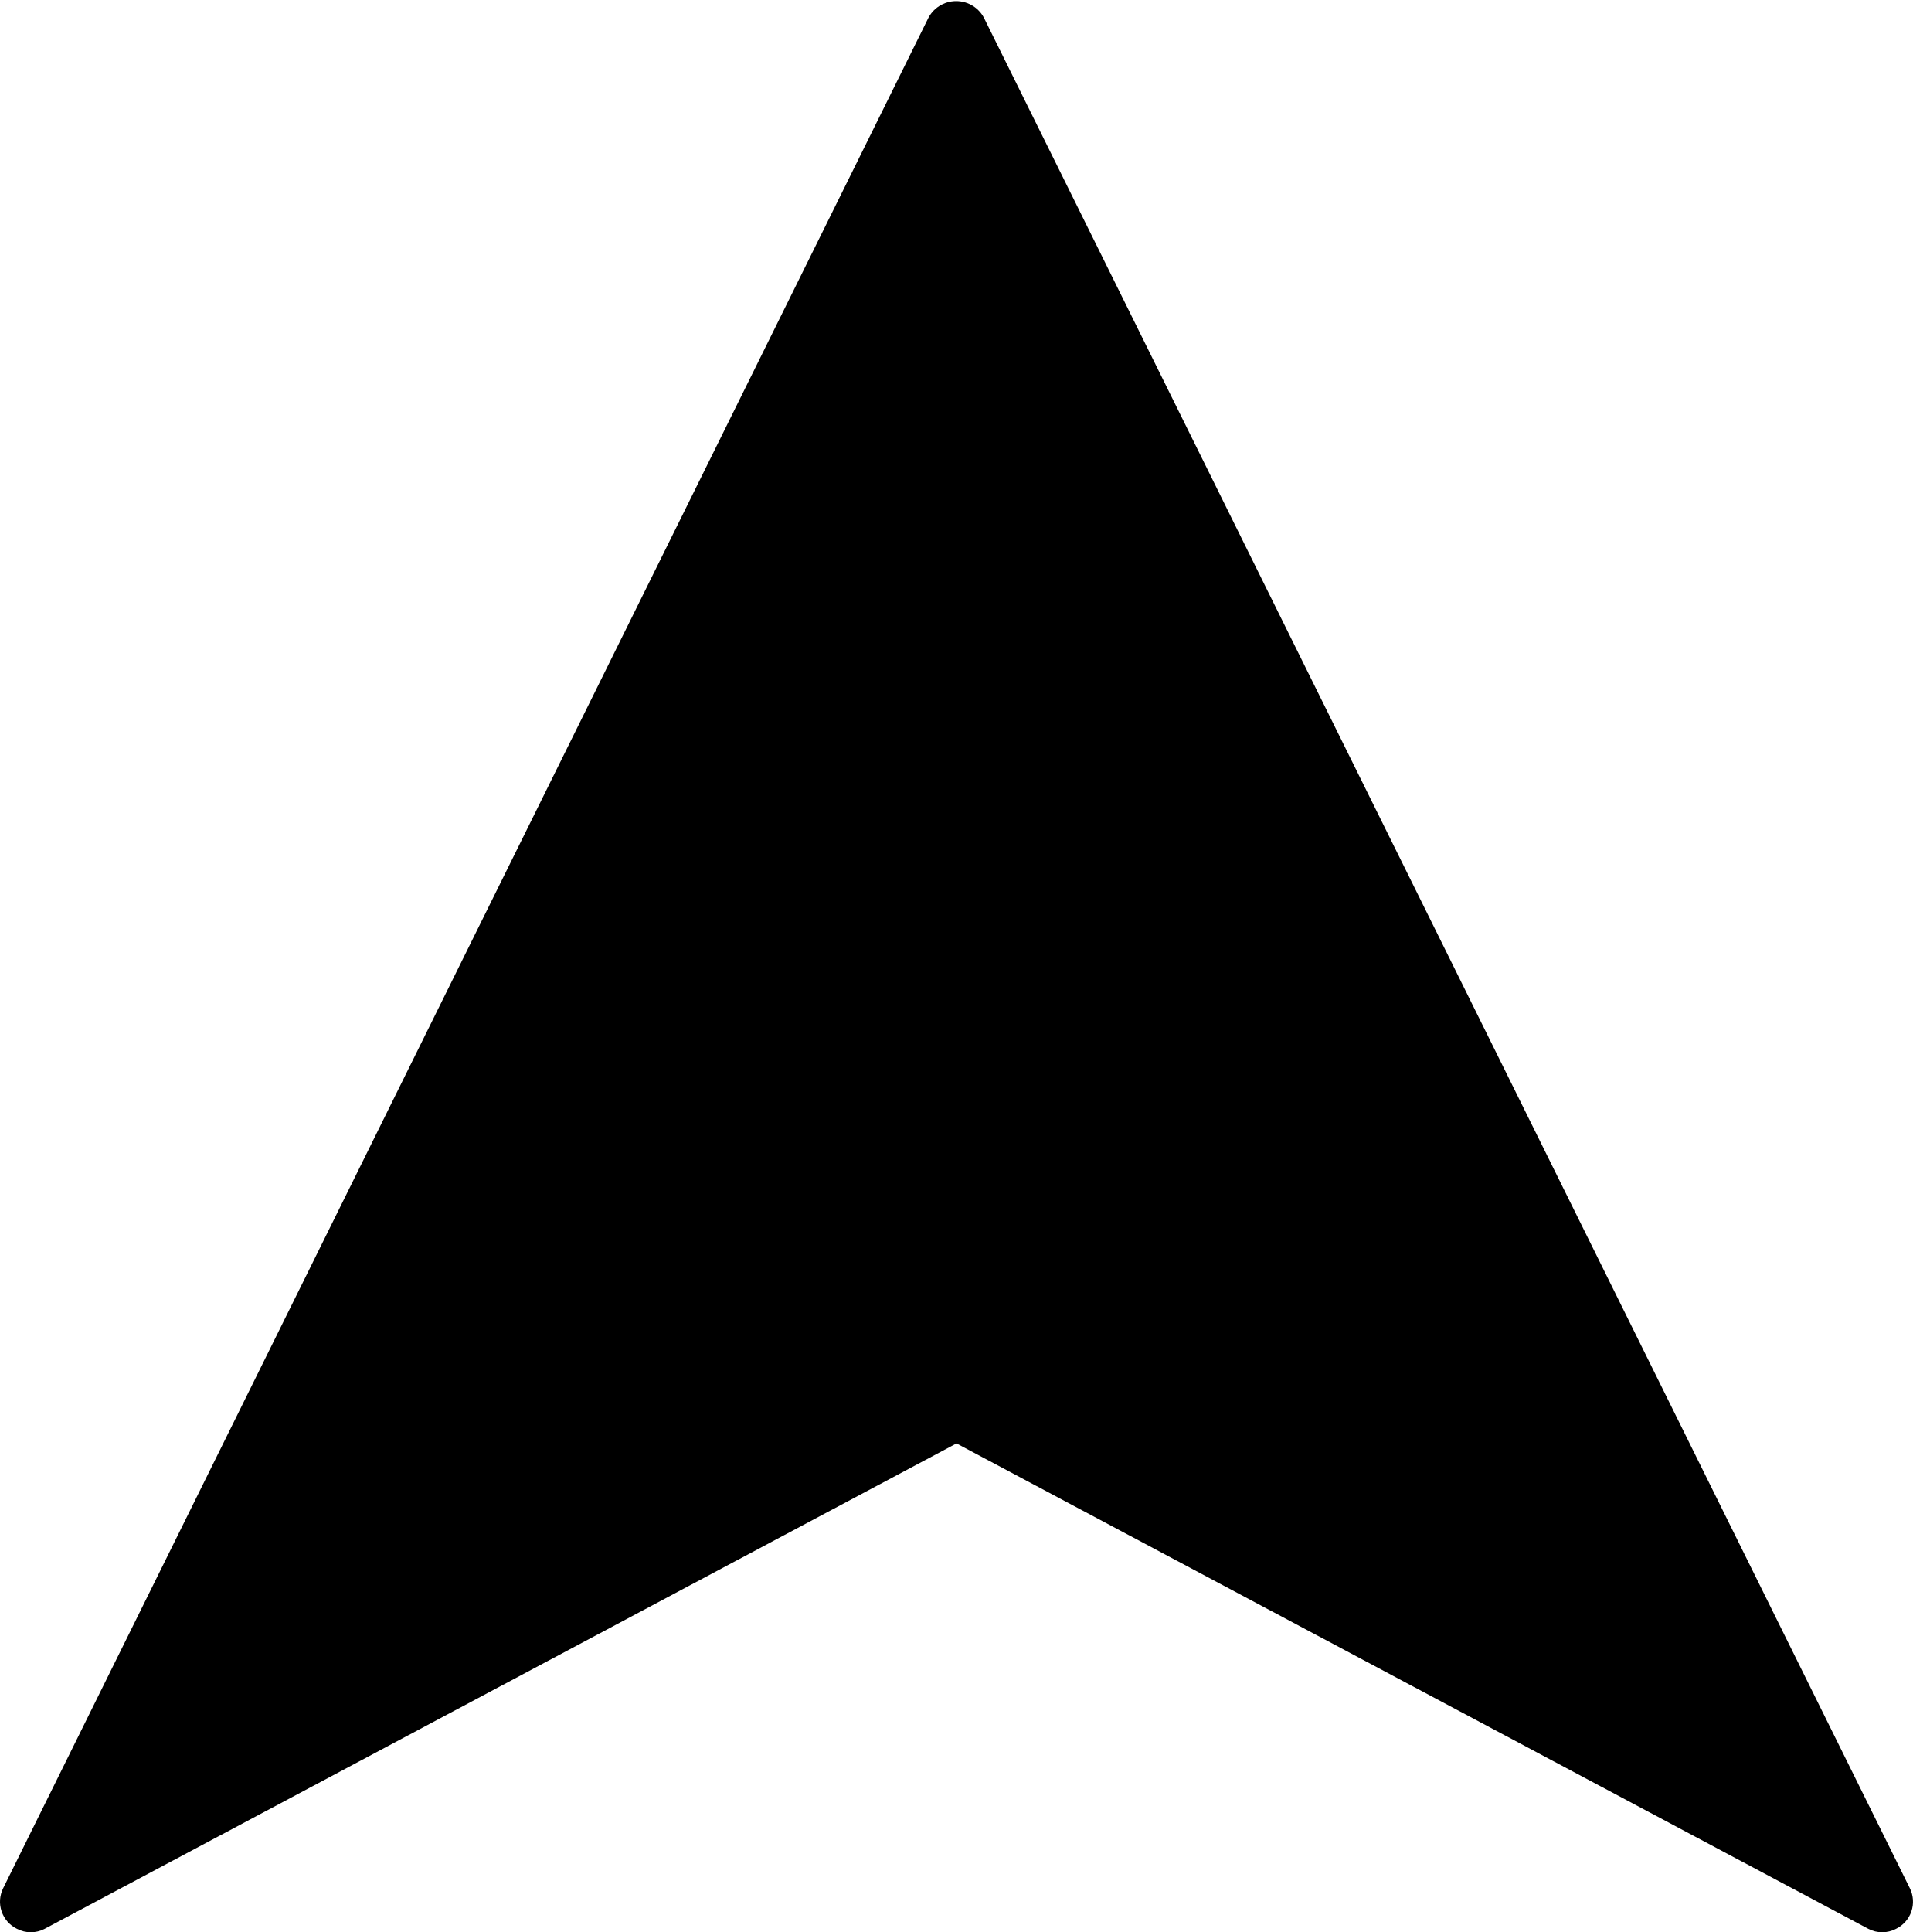
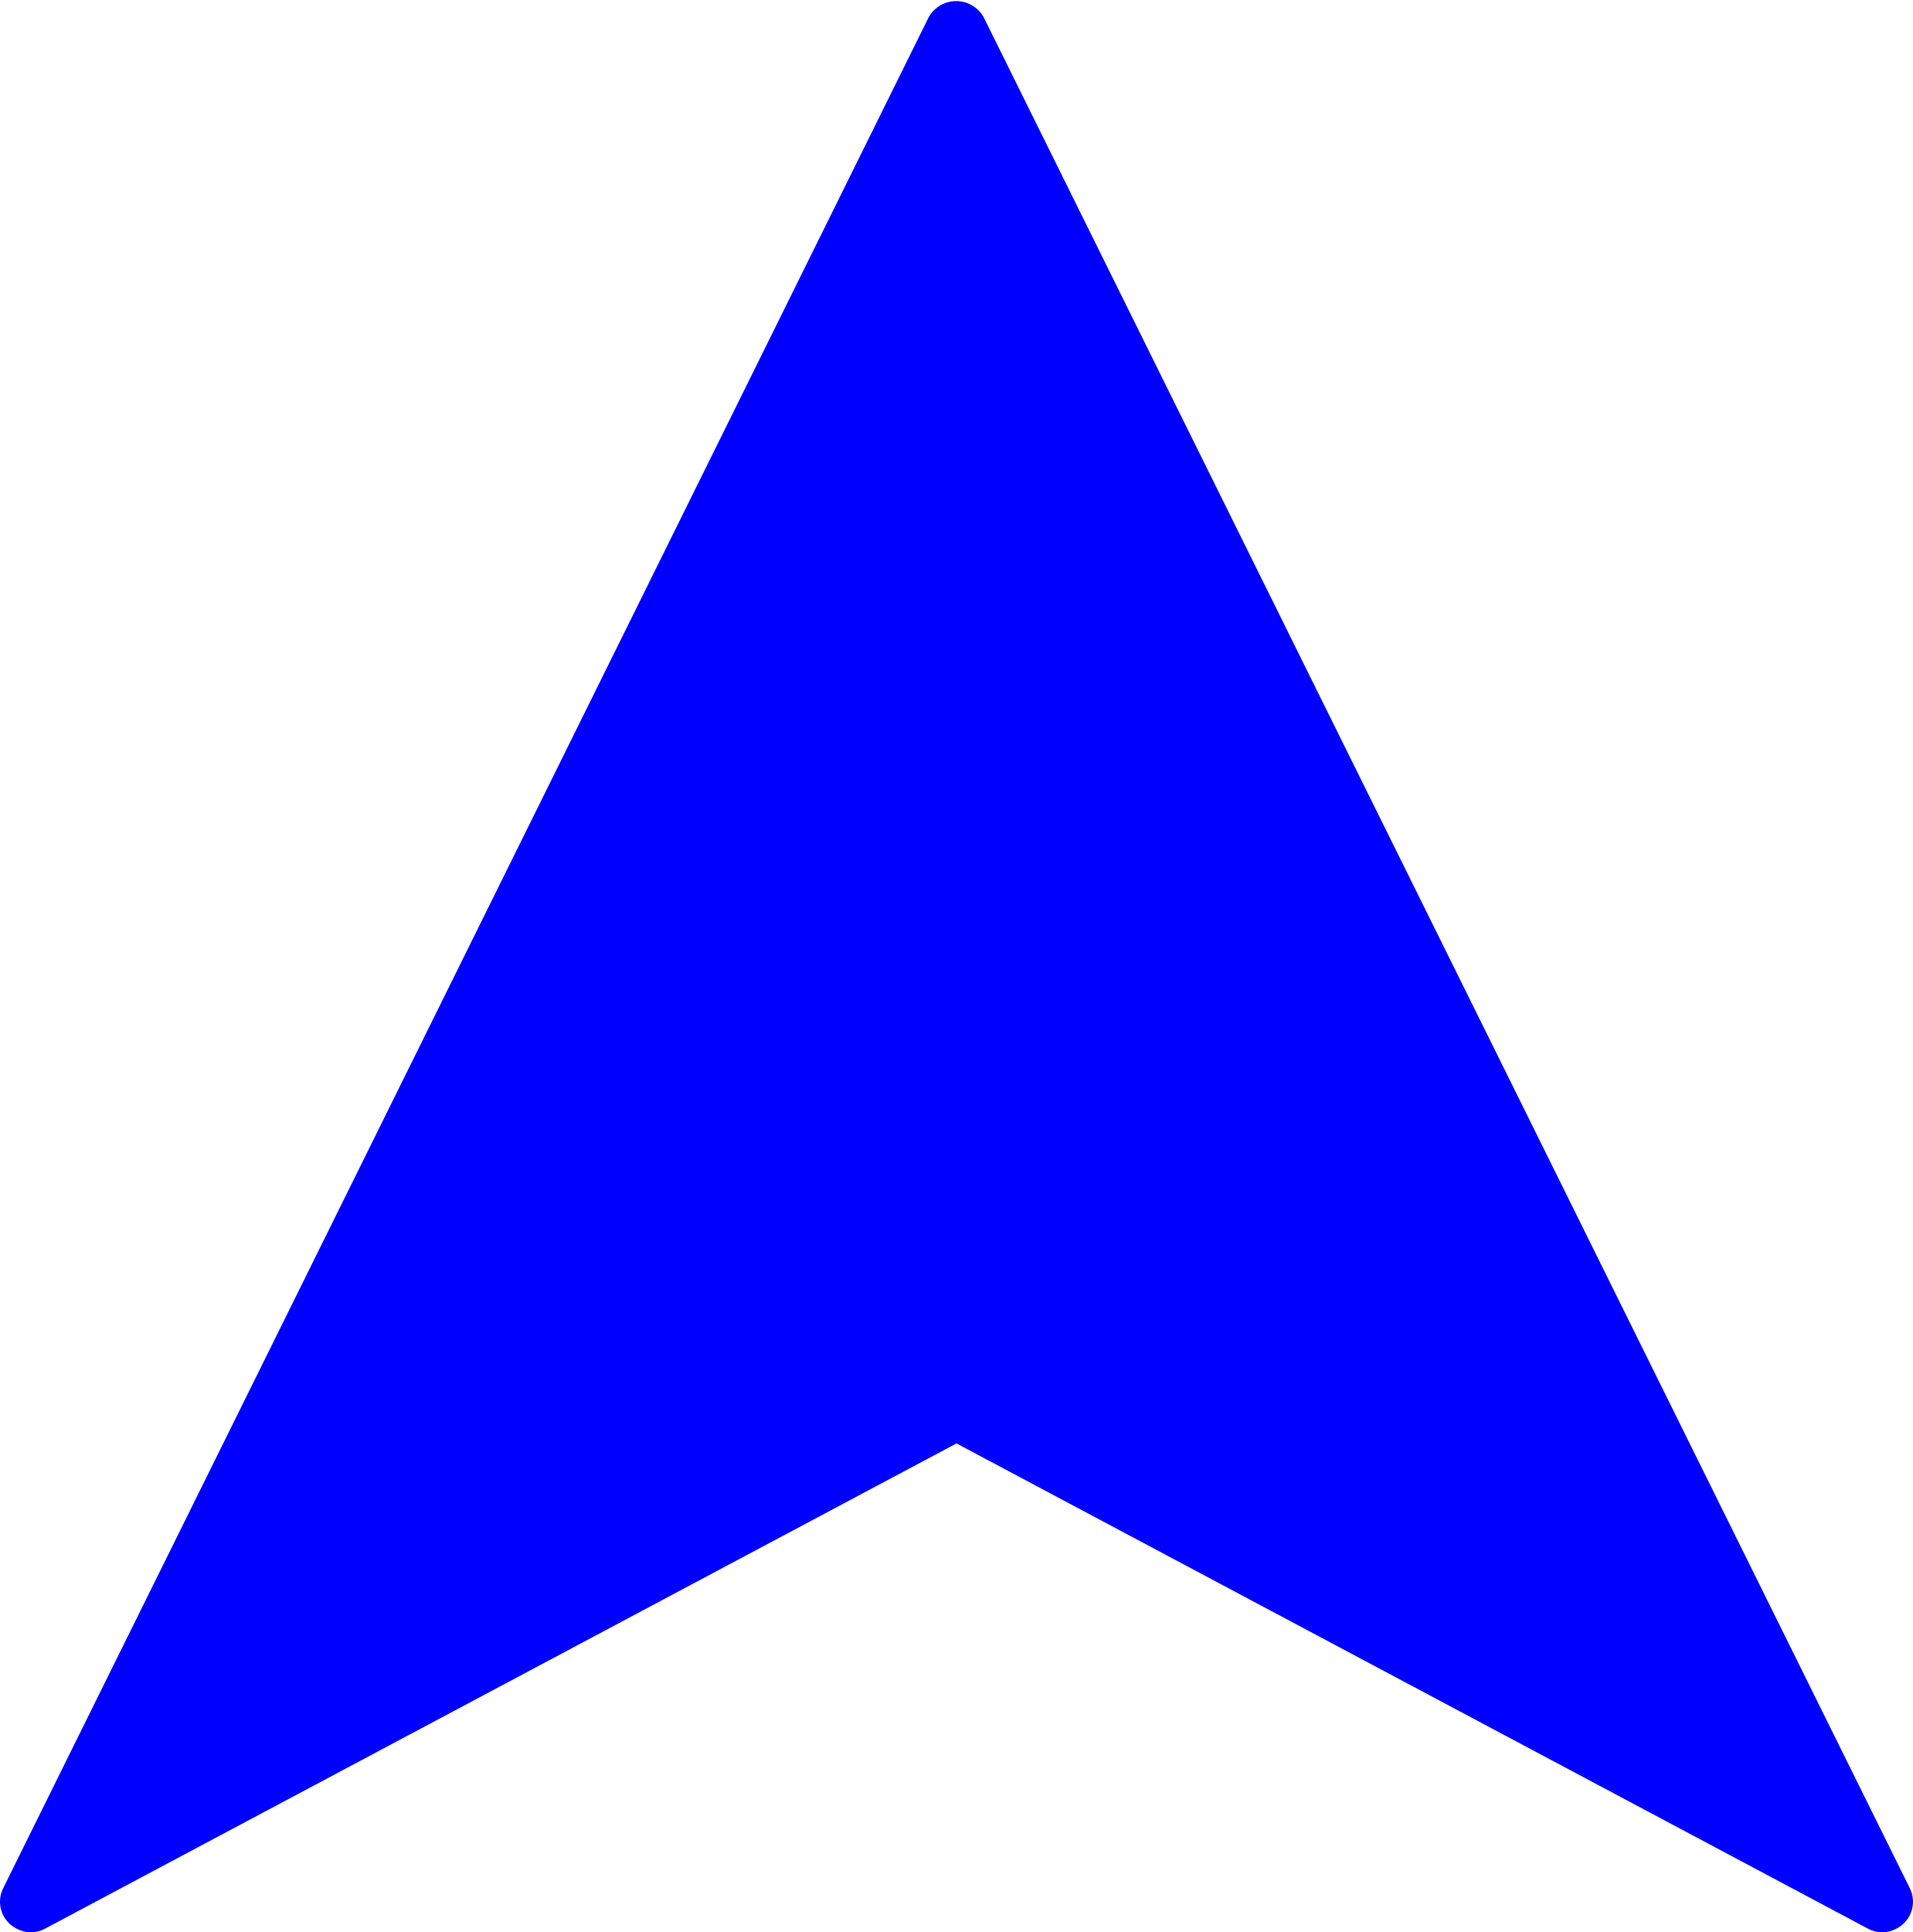
- <svg xmlns="http://www.w3.org/2000/svg" id="Layer_1" data-name="Layer 1" viewBox="0 0 121.64 122.86">
+ <svg xmlns="http://www.w3.org/2000/svg" id="Layer_1" data-name="Layer 1" viewBox="0 0 121.64 122.86" fill="blue">
  <path d="M59,1.24.2,120.08a1.92,1.92,0,0,0,.88,2.58,1.89,1.89,0,0,0,1.76,0h0l58-30.87,58,30.87h0a1.89,1.89,0,0,0,1.76,0,1.92,1.92,0,0,0,.88-2.58L62.64,1.24a2,2,0,0,0-3.64,0Z" />
</svg>
